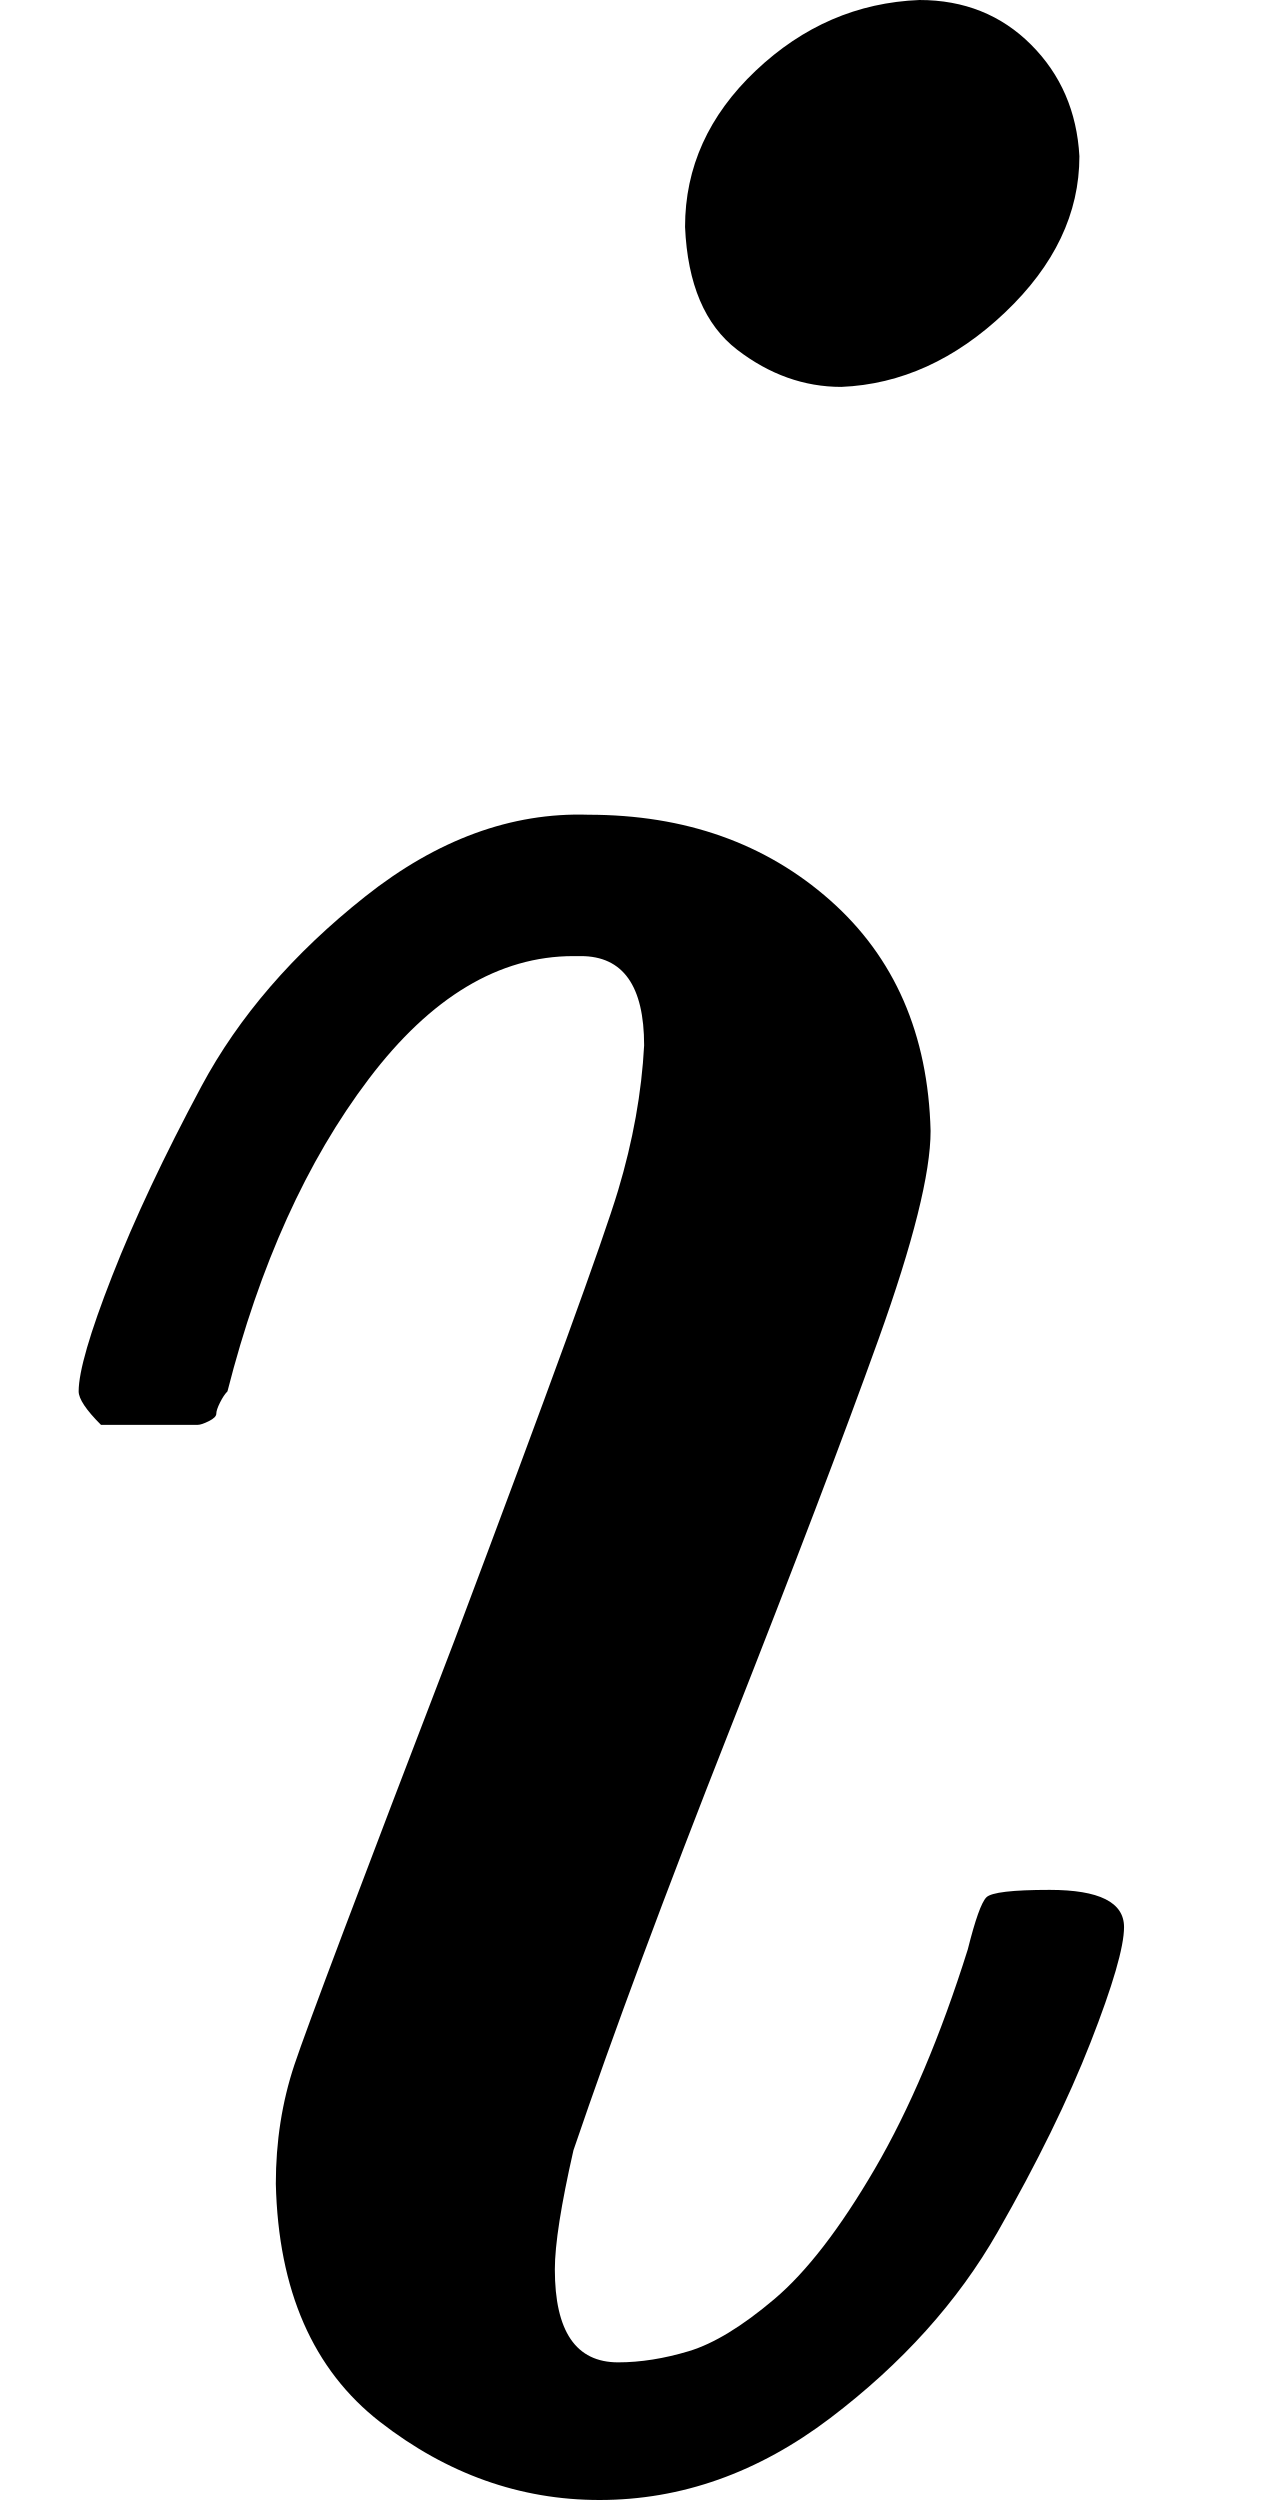
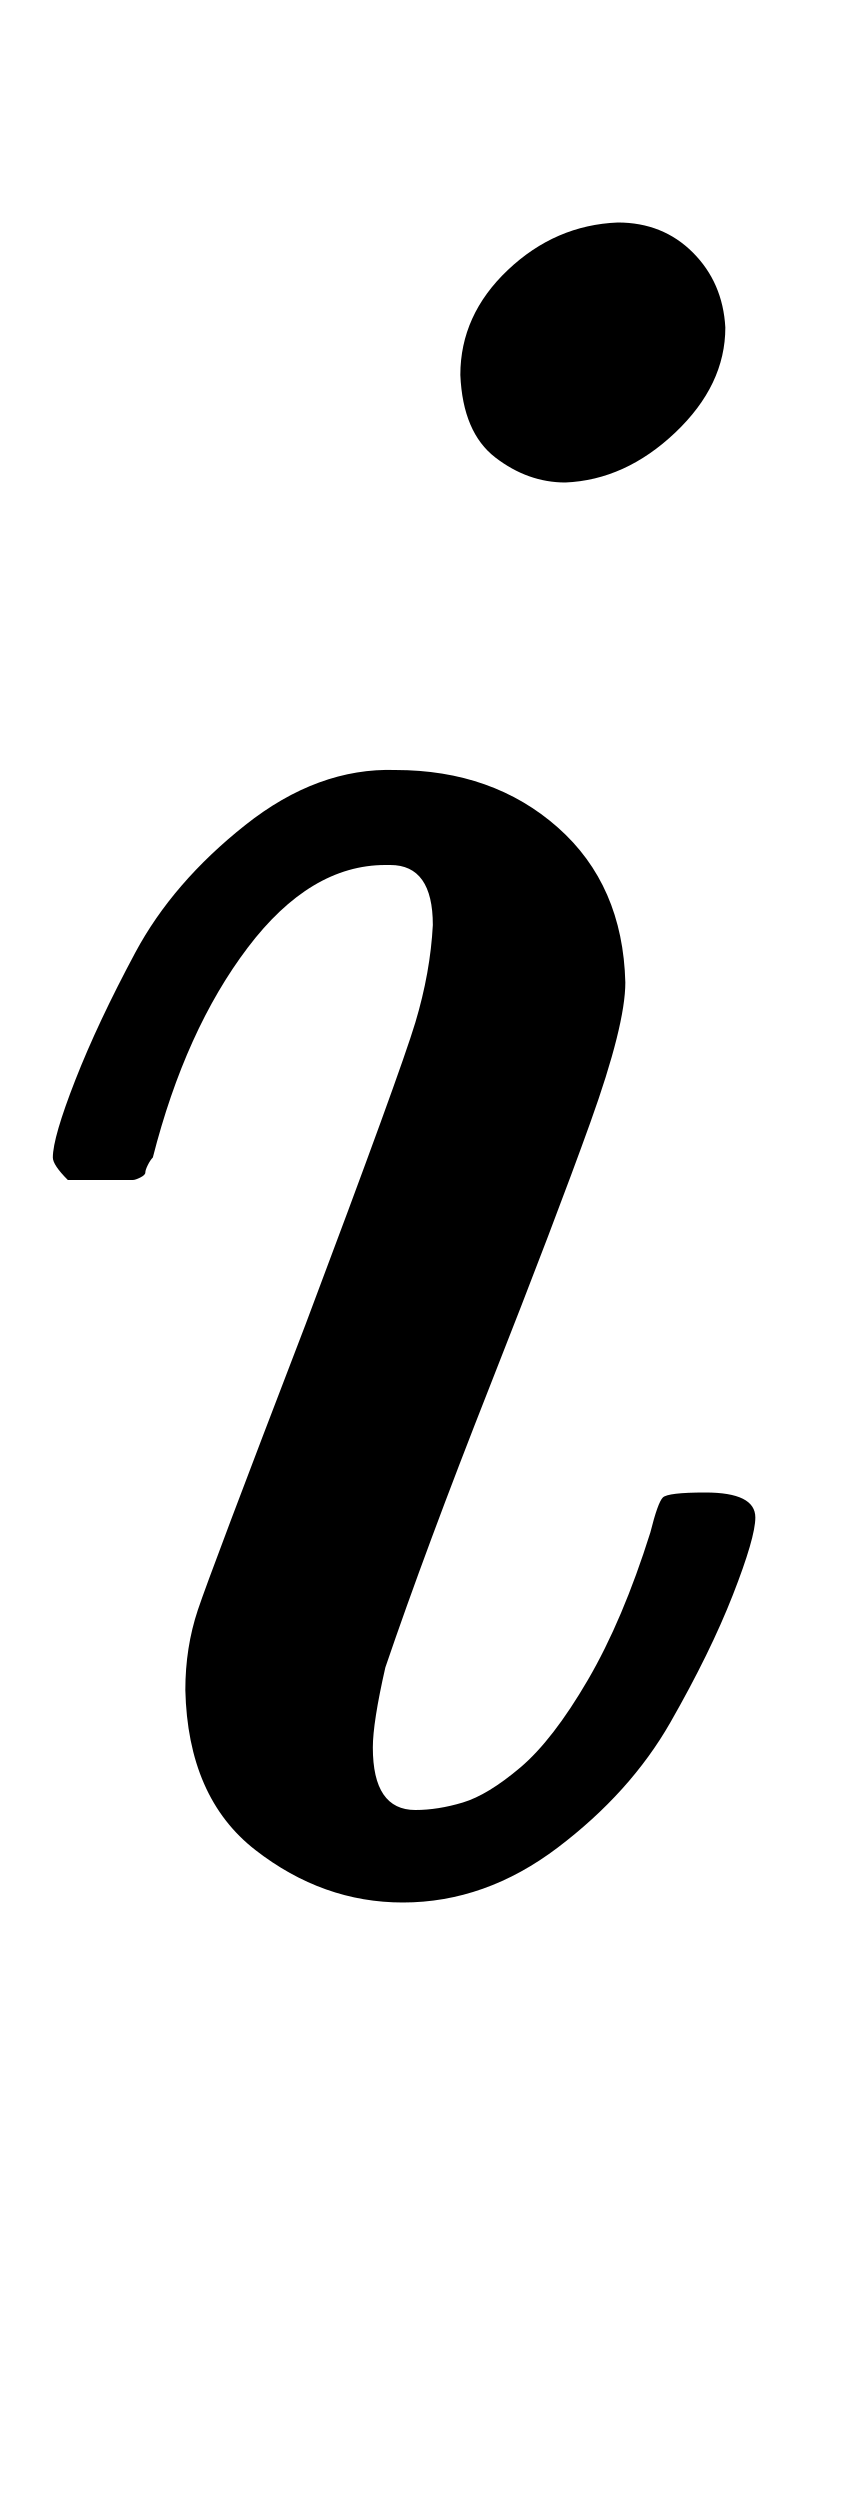
- <svg xmlns="http://www.w3.org/2000/svg" xmlns:xlink="http://www.w3.org/1999/xlink" style="vertical-align:-.025ex" width=".781ex" height="1.52ex" viewBox="0 -661 345 672">
+ <svg xmlns="http://www.w3.org/2000/svg" xmlns:xlink="http://www.w3.org/1999/xlink" style="vertical-align:-.566ex" width=".781ex" height="2.262ex" viewBox="0 -750 345 1000">
  <defs>
    <path id="a" d="M184 600q0 24 19 42t44 19q18 0 30-12t13-30q0-23-20-42t-44-20q-15 0-28 10t-14 33ZM21 287q0 8 9 31t24 51 44 51 60 22q39 0 65-23t27-62q0-17-14-56t-40-105-42-113q-5-22-5-32 0-25 17-25 9 0 19 3t23 14 27 35 25 59q3 12 5 14t17 2q20 0 20-10 0-8-9-31t-25-51-45-50-62-22q-32 0-59 21T74 74q0 17 5 32t43 114q38 101 44 121t7 39q0 24-17 24h-2q-30 0-55-33t-38-84q-1-1-2-3t-1-3-2-2-3-1-4 0-8 0H27q-6 6-6 9Z" />
  </defs>
  <g stroke="currentColor" fill="currentColor" stroke-width="0">
    <use data-c="1D456" xlink:href="#a" transform="scale(1 -1)" />
  </g>
</svg>
